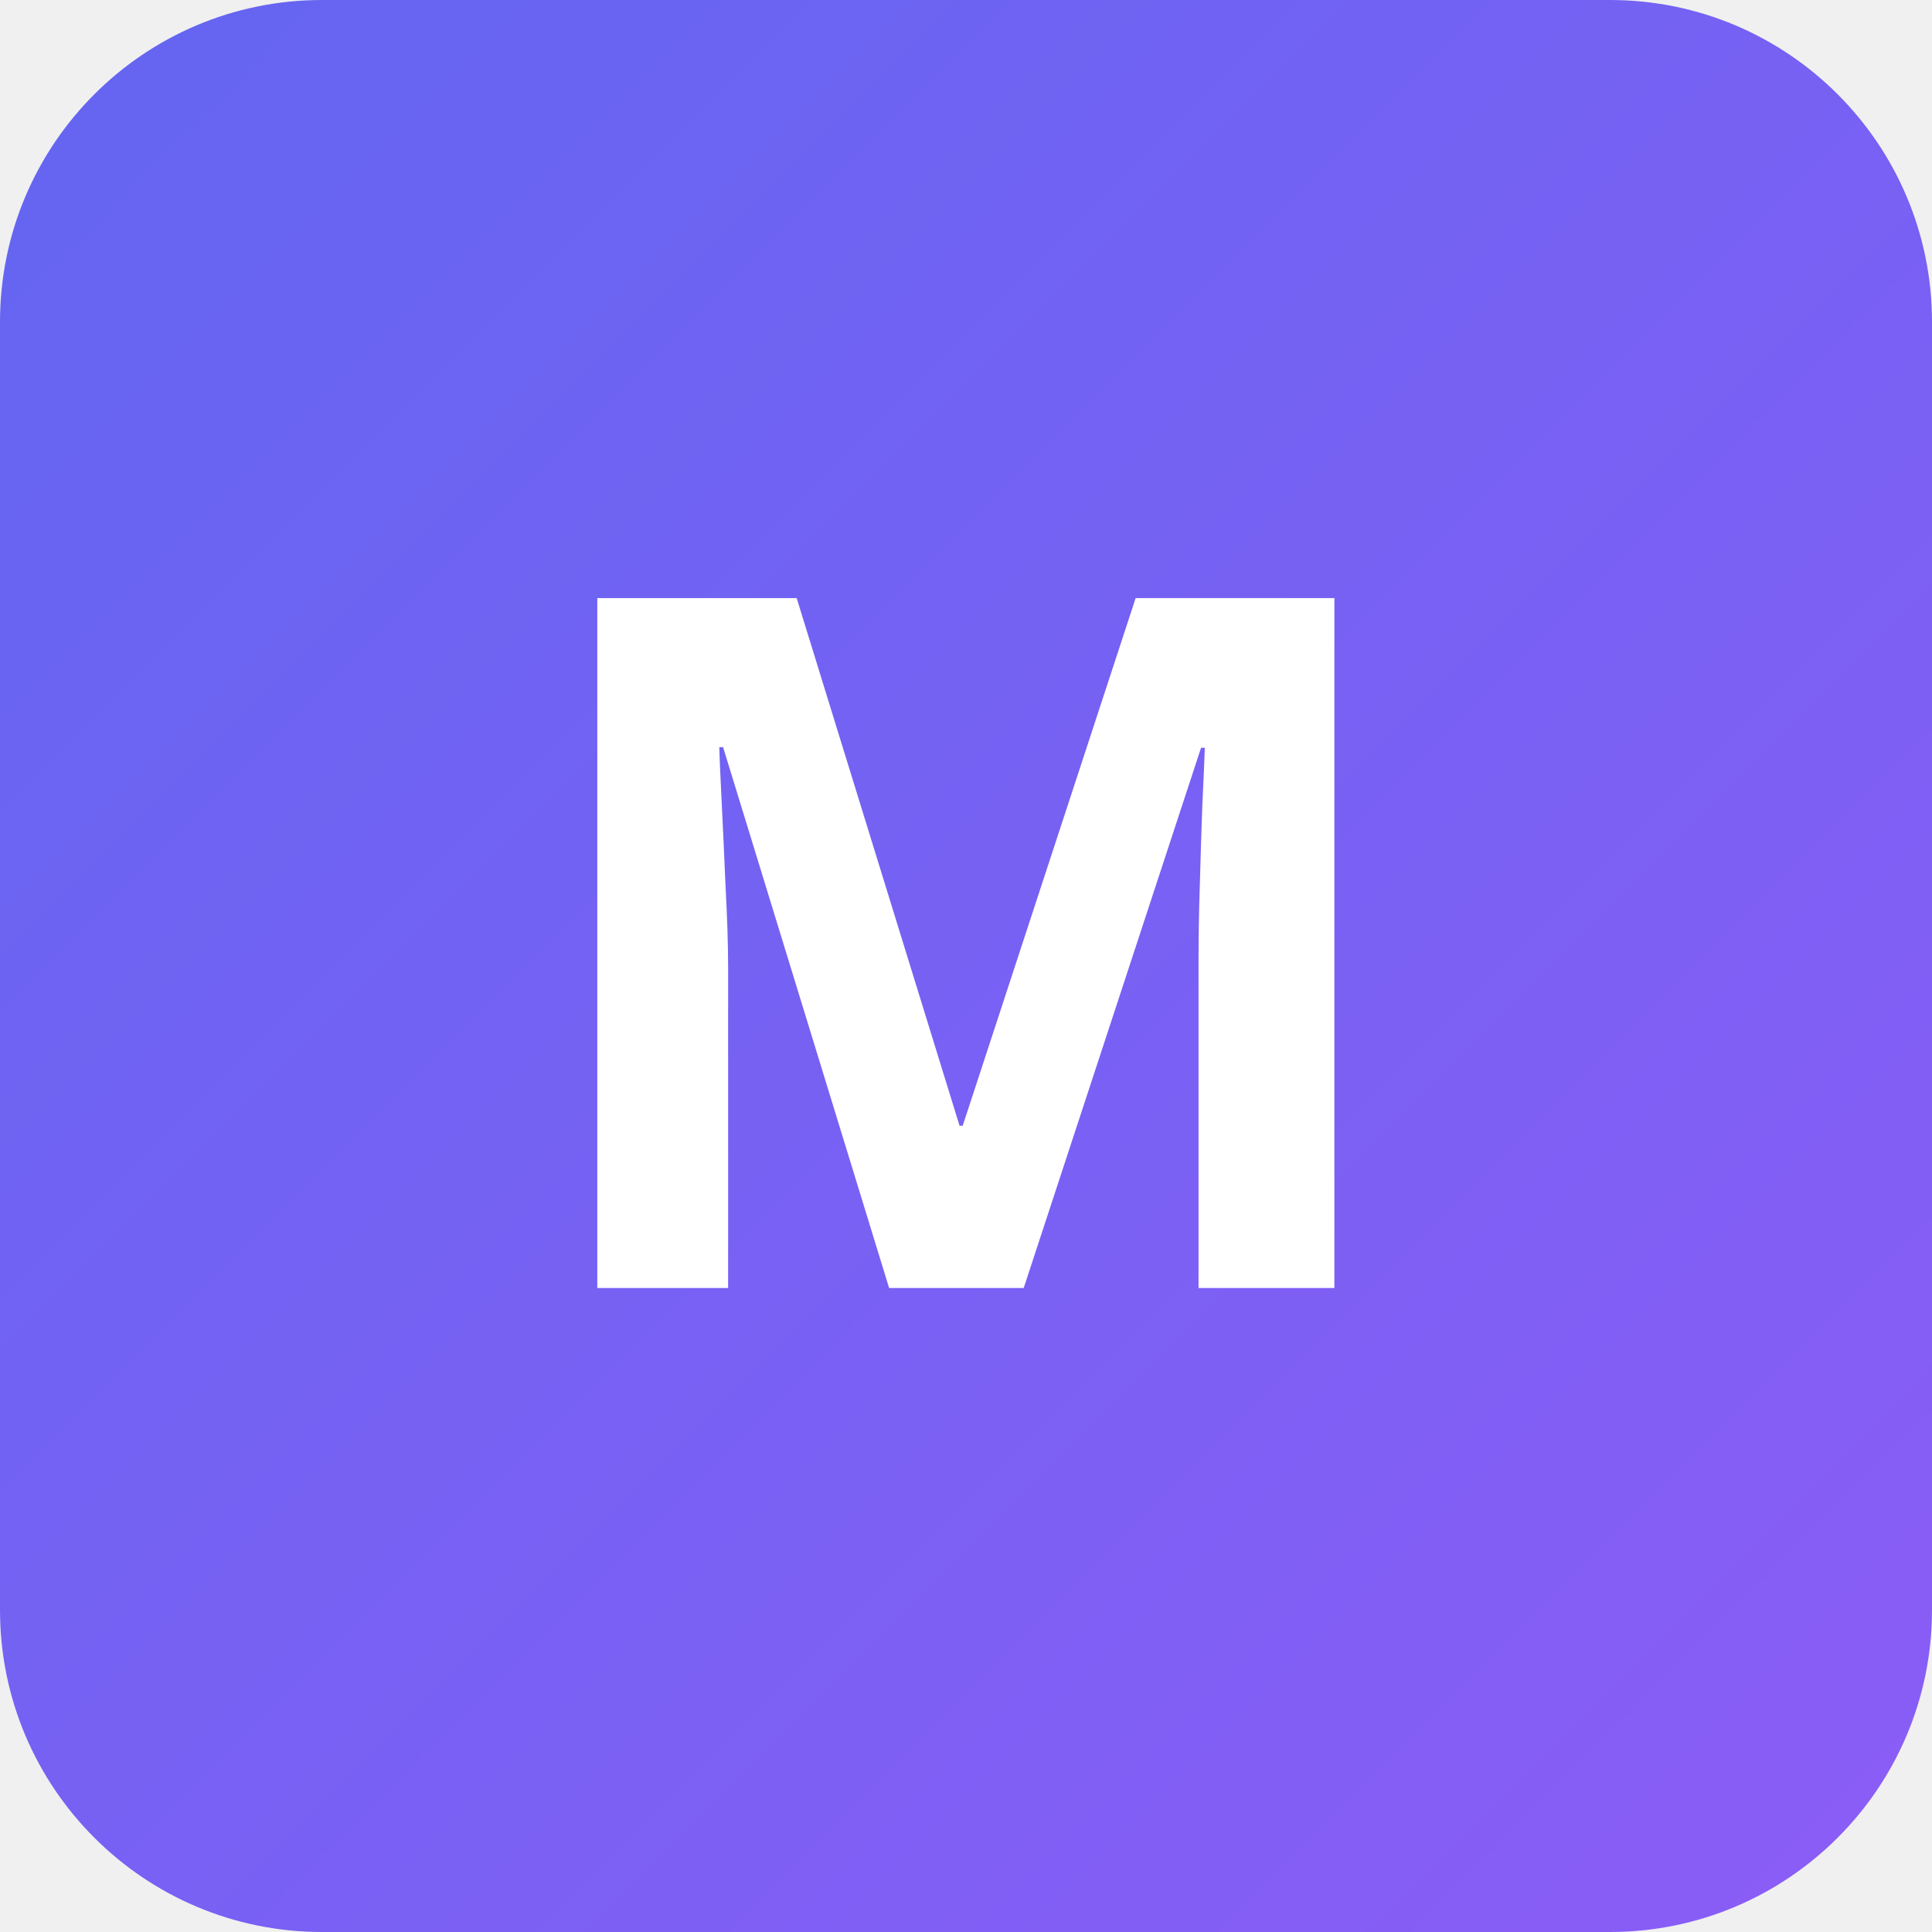
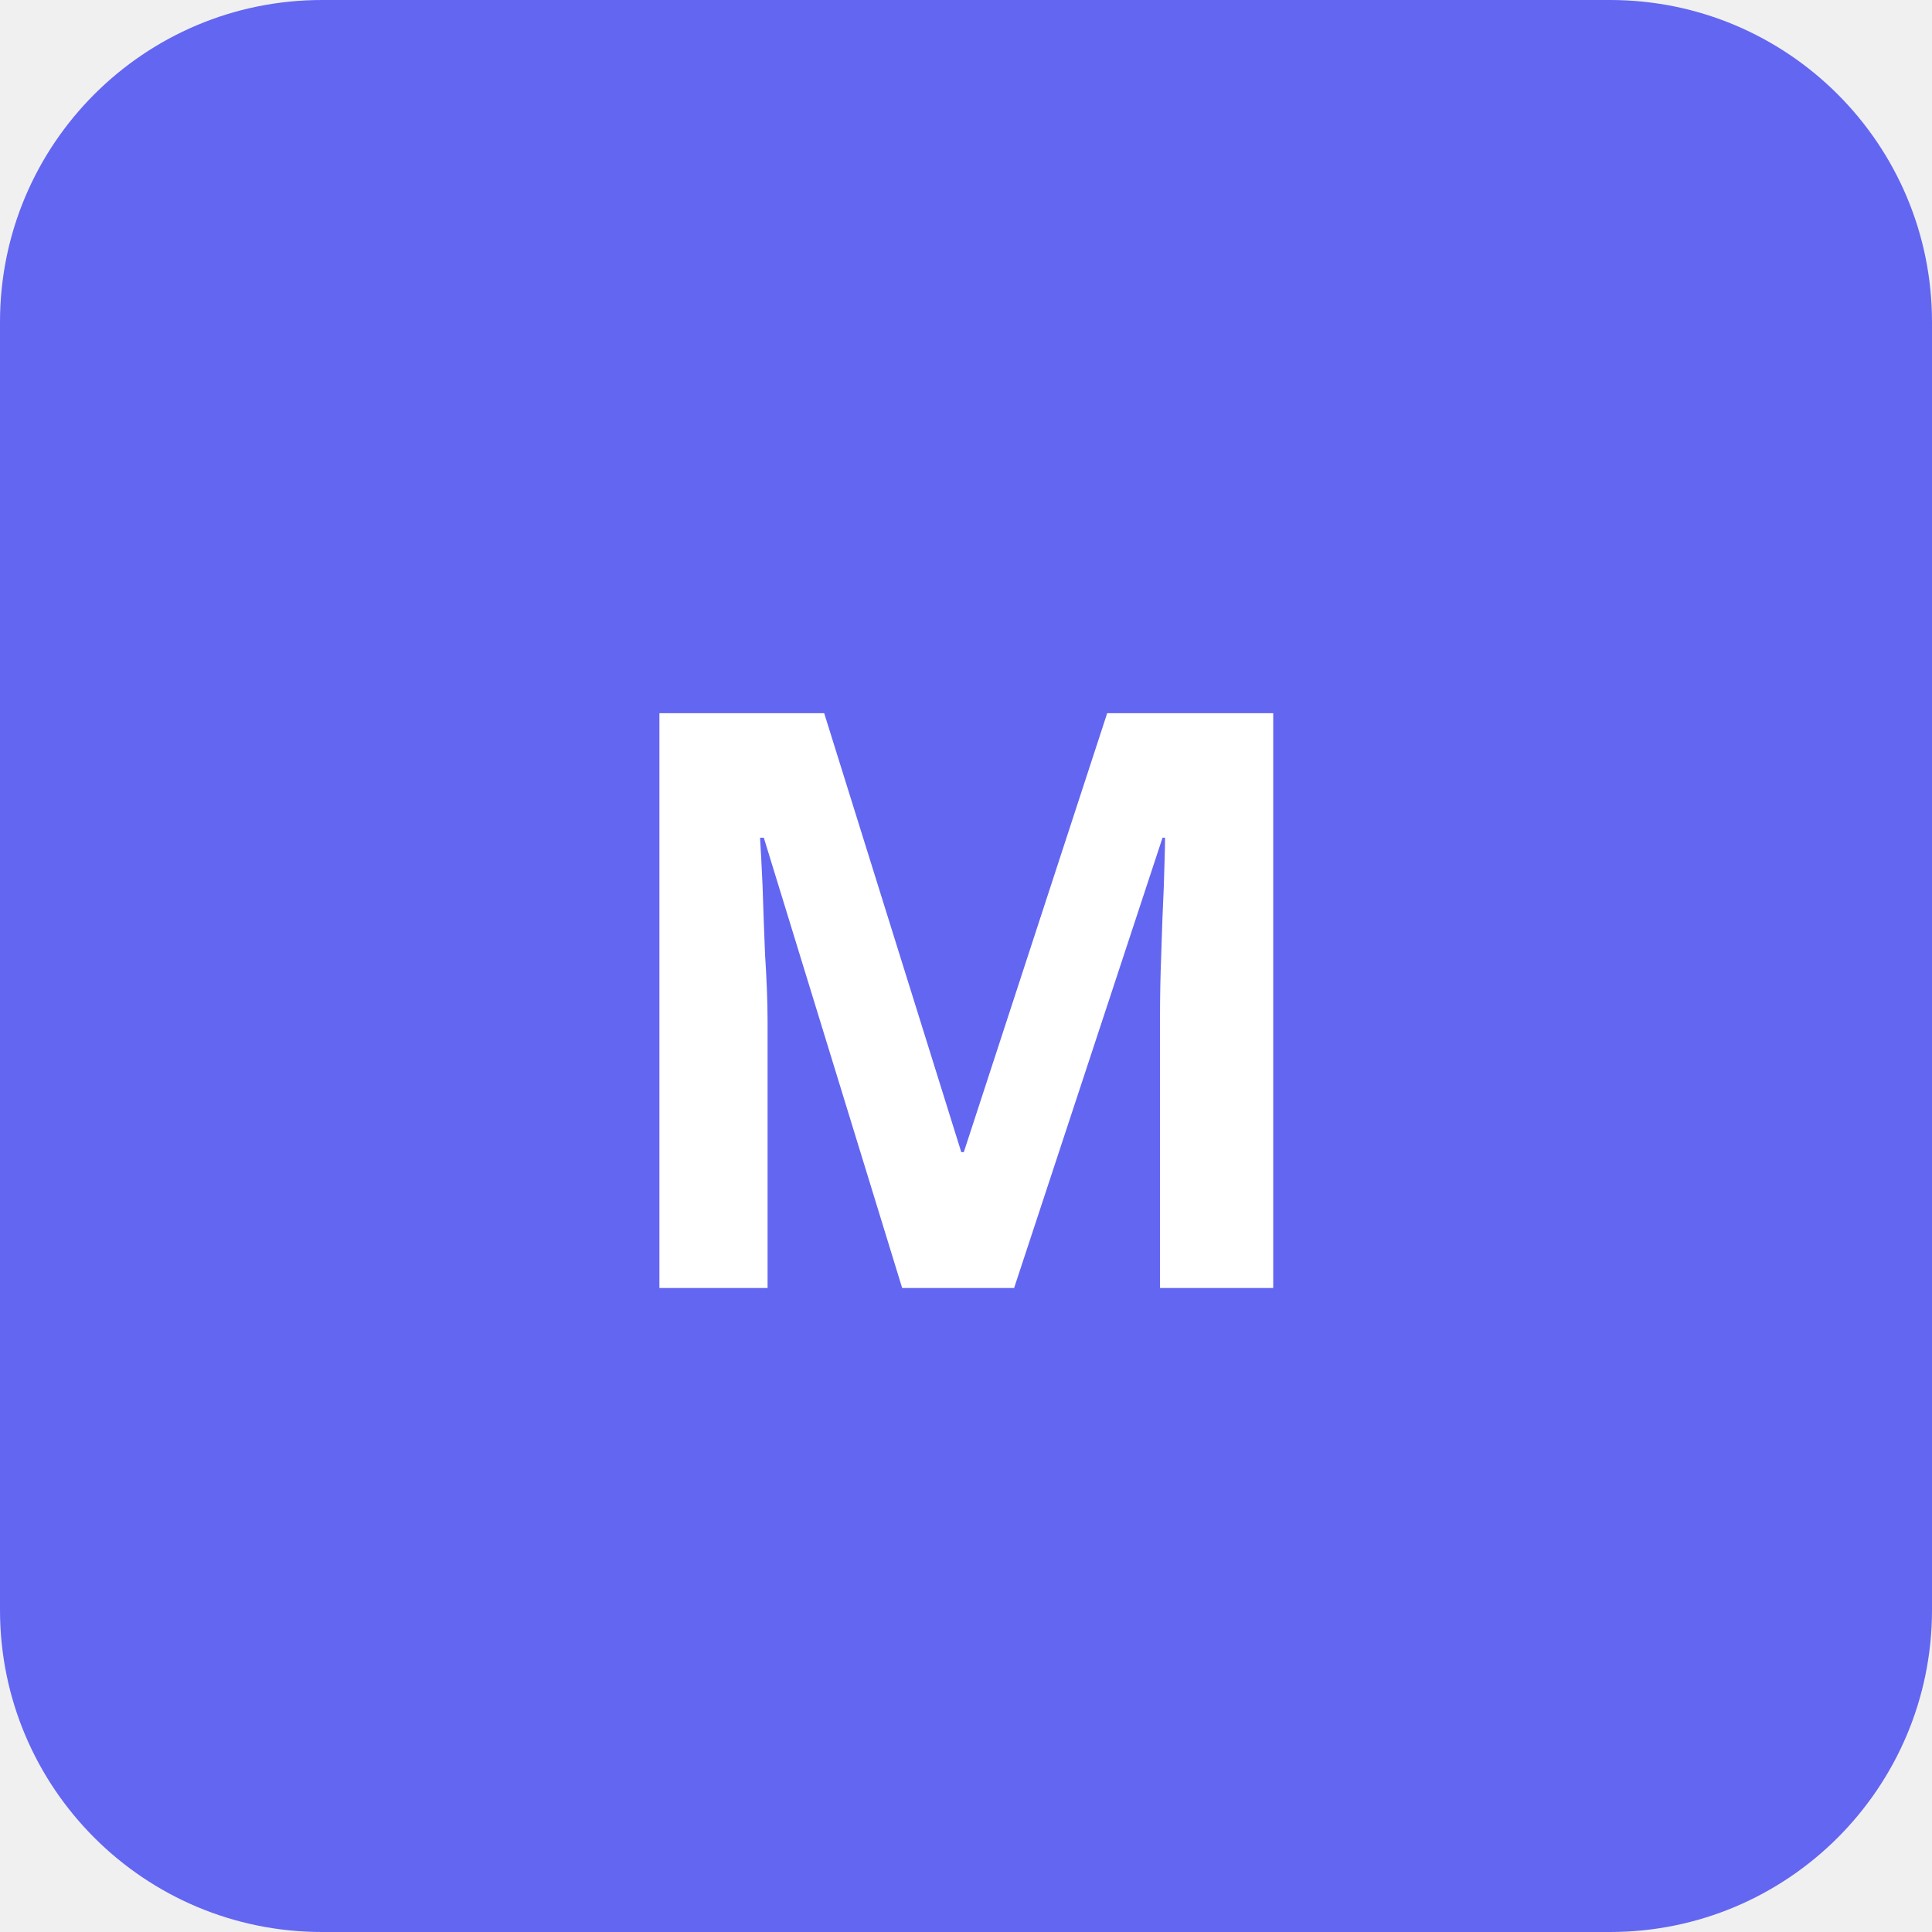
- <svg xmlns="http://www.w3.org/2000/svg" viewBox="0 0 48 48">
-   <defs>
-     <linearGradient id="mg" x1="0%" y1="0%" x2="100%" y2="100%">
-       <stop offset="0%" stop-color="#6366F1" />
-       <stop offset="100%" stop-color="#8B5CF6" />
-     </linearGradient>
-   </defs>
-   <rect width="48" height="48" rx="8" fill="url(#mg)" />
-   <text x="24" y="32" text-anchor="middle" fill="#fff" font-size="24" font-weight="bold" font-family="system-ui">M</text>
+ <svg xmlns="http://www.w3.org/2000/svg" viewBox="0 0 24 24" role="img" aria-label="Maton">
+   <rect width="24" height="24" rx="4" fill="#6366F1" />
+   <text x="12" y="16" text-anchor="middle" fill="#fff" font-size="10" font-weight="700" font-family="ui-rounded,system-ui,sans-serif">M</text>
</svg>
